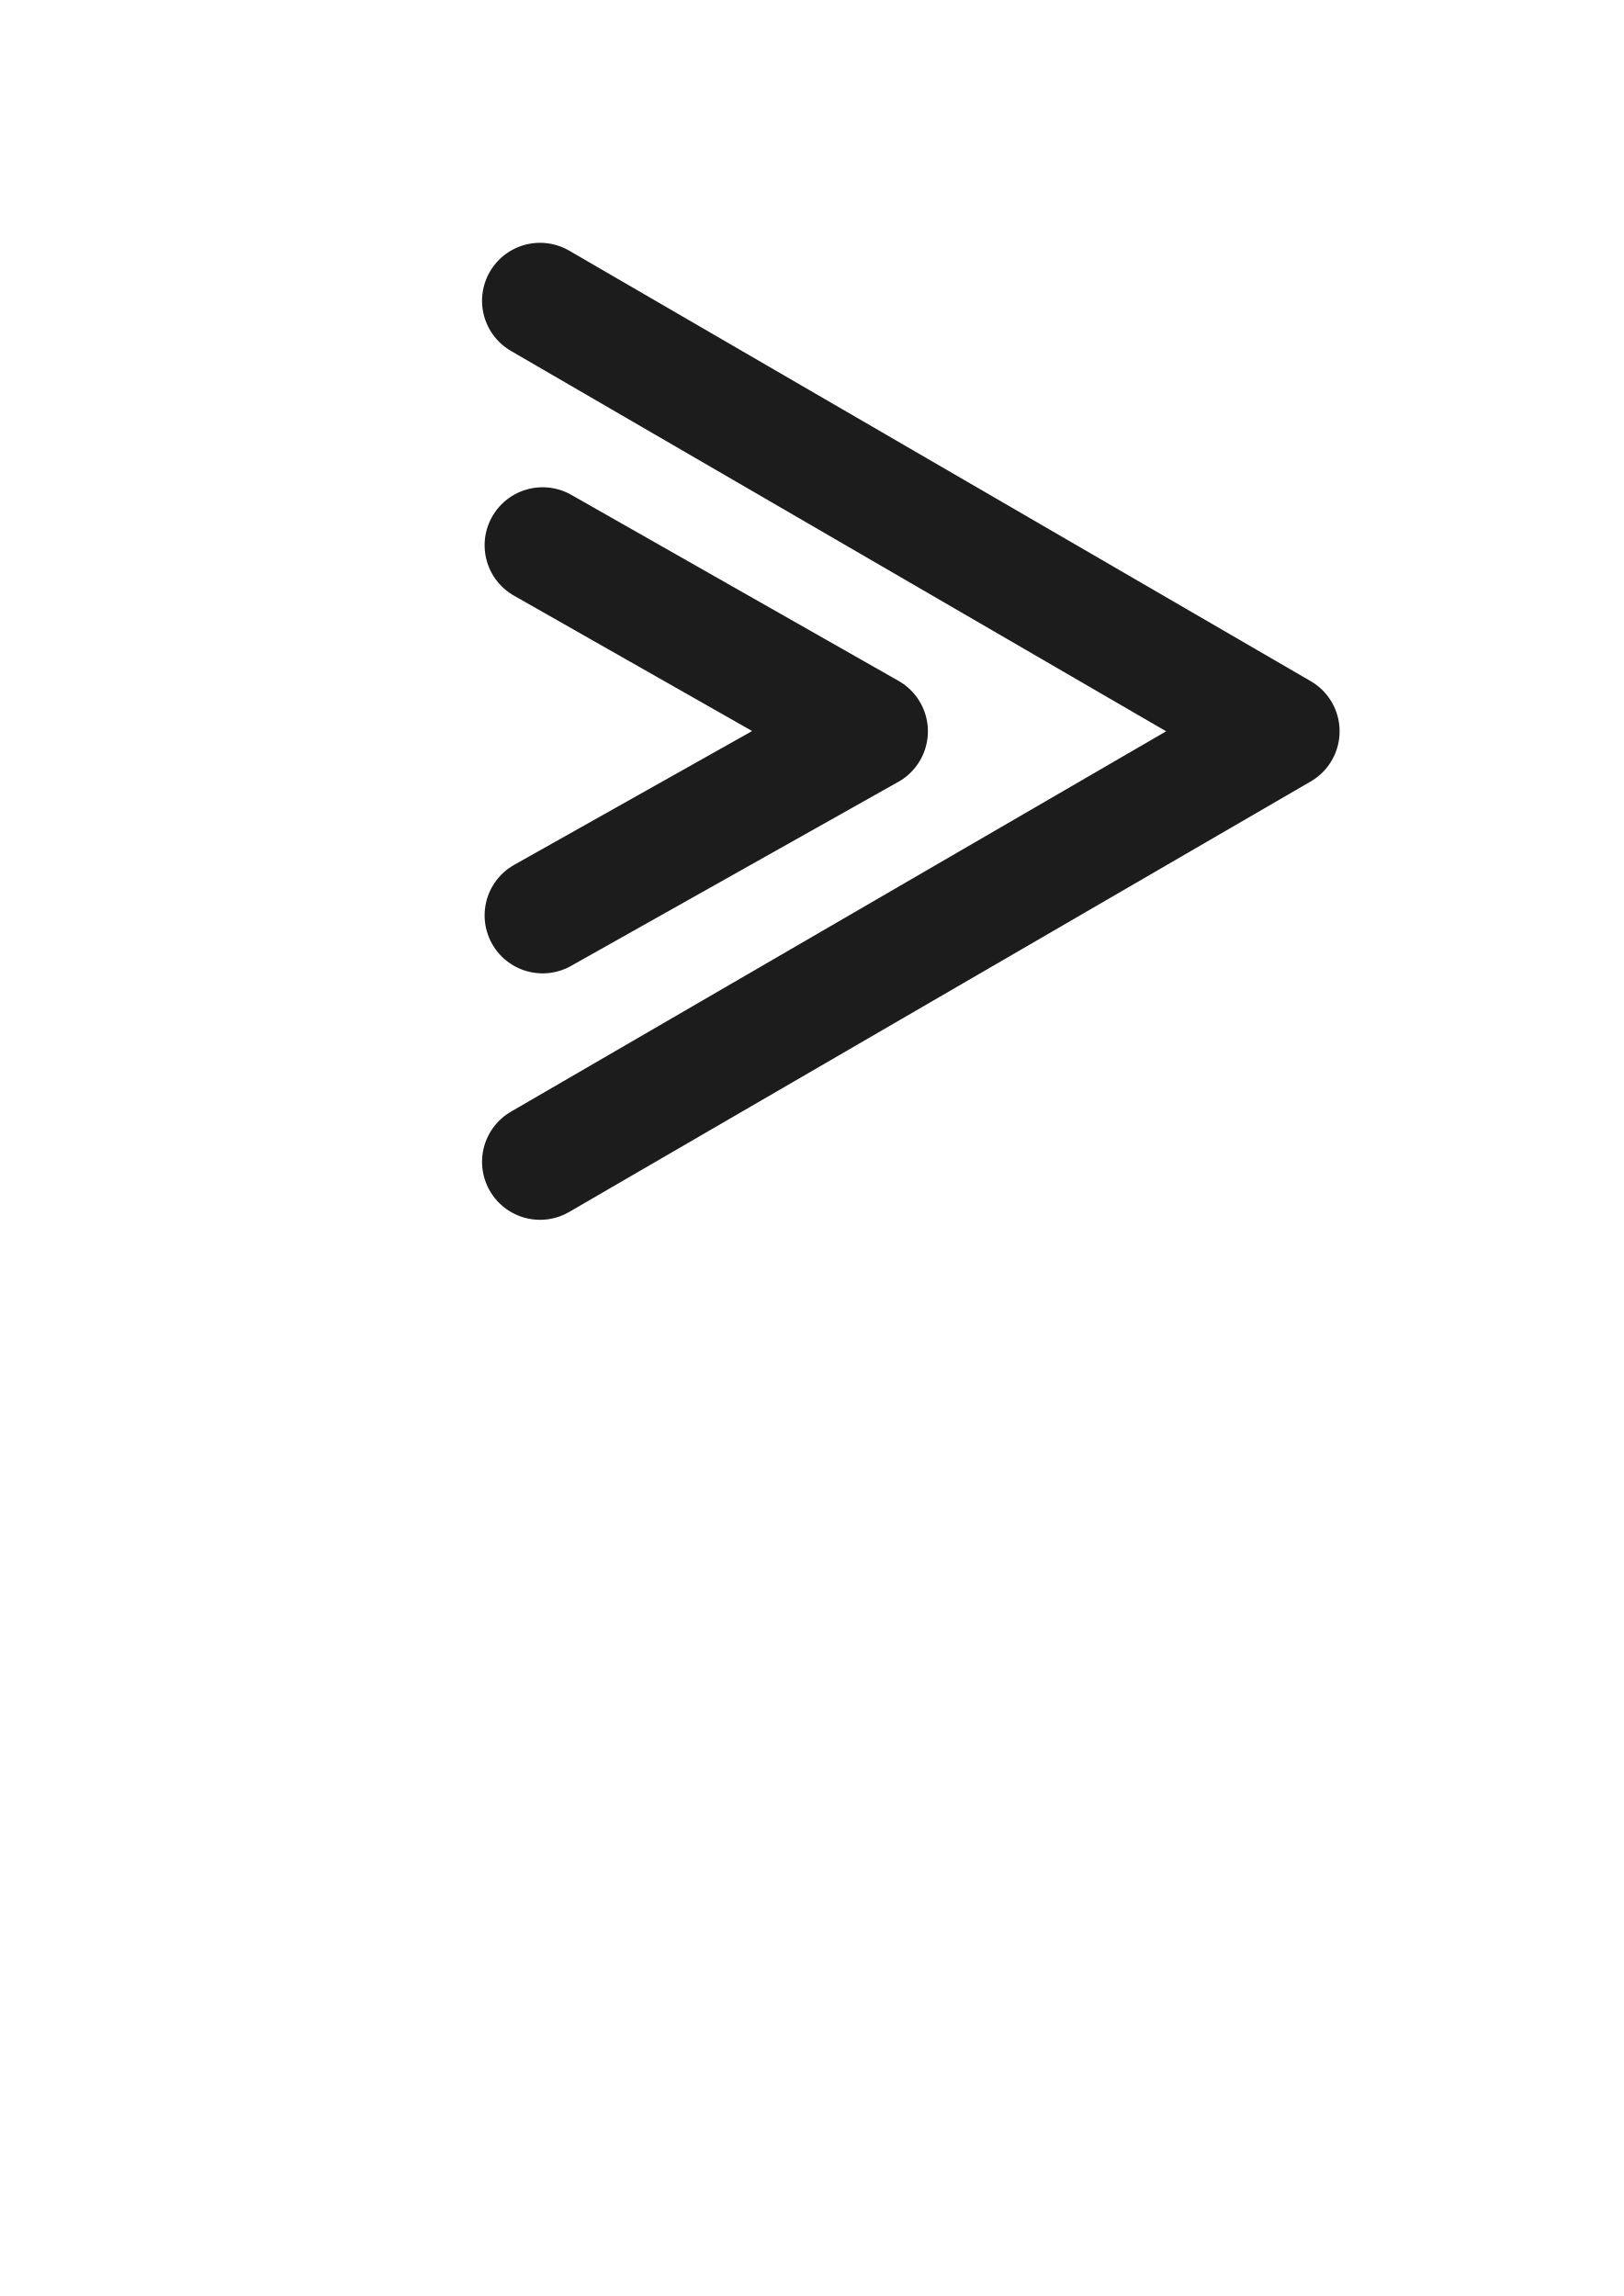
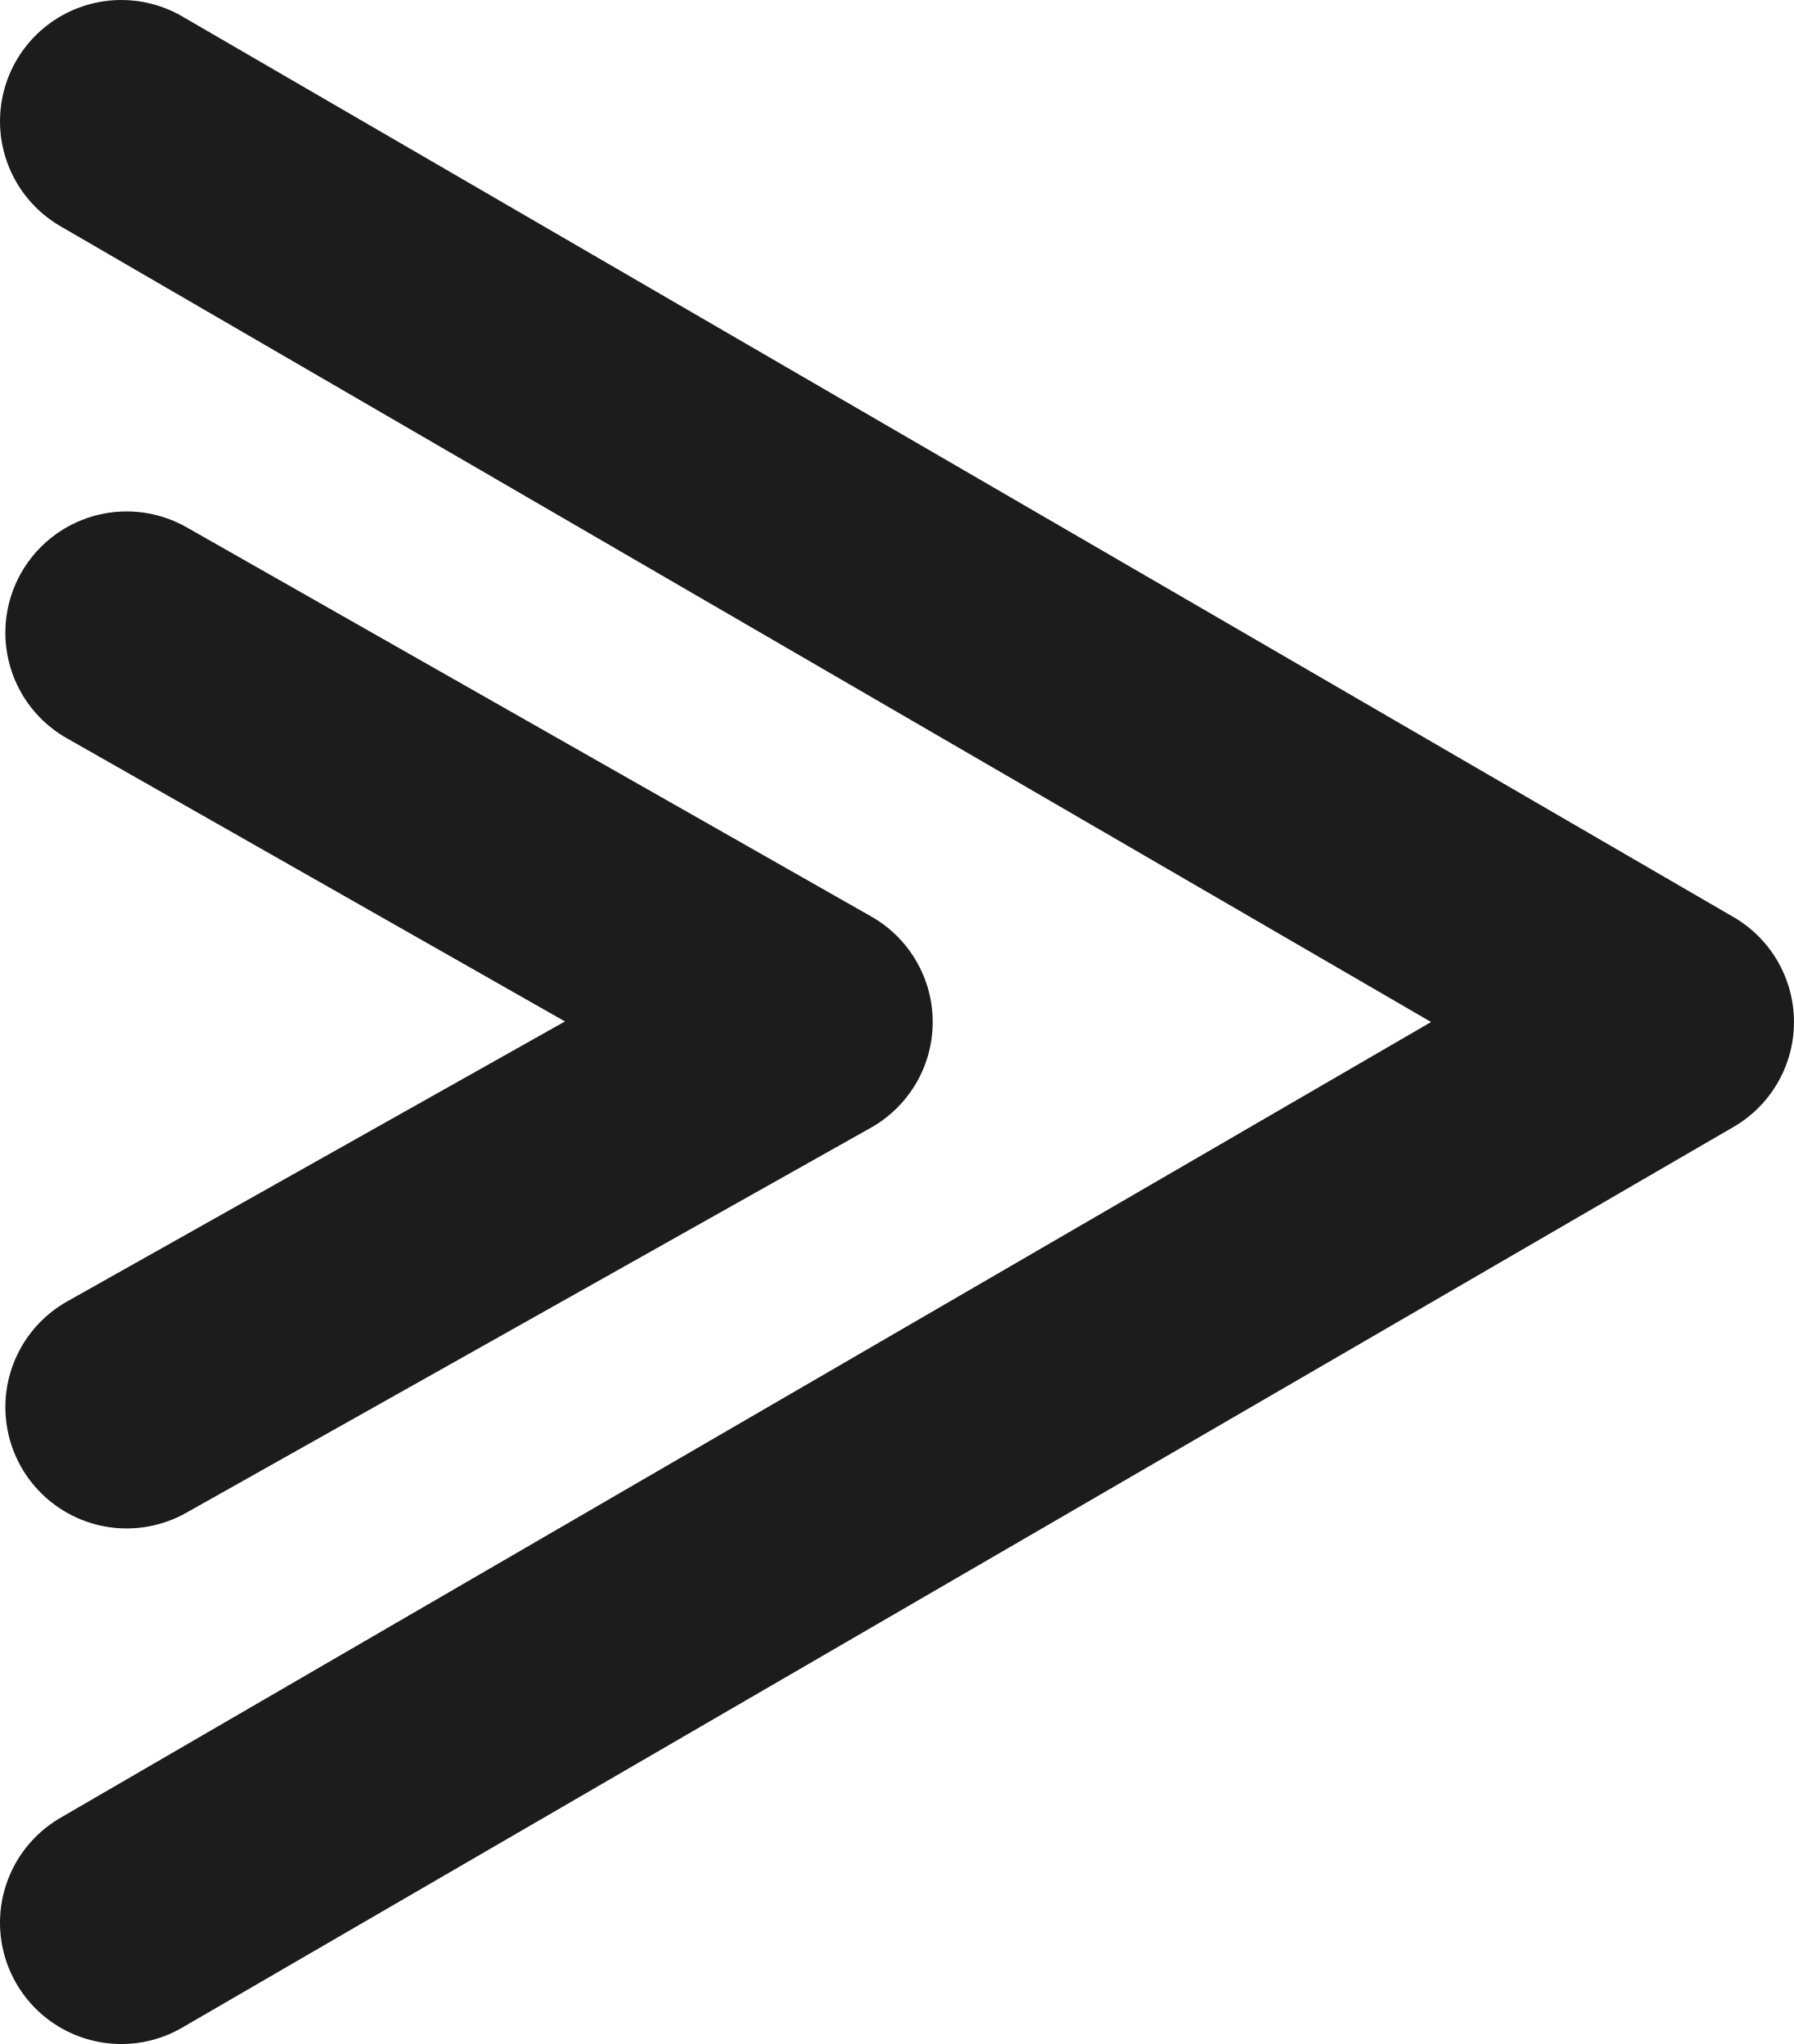
- <svg xmlns="http://www.w3.org/2000/svg" width="210mm" height="297mm" viewBox="0 0 210 297" version="1.1" id="svg5">
+ <svg xmlns="http://www.w3.org/2000/svg" width="110.911mm" height="126.381mm" viewBox="0 0 110.911 126.381" version="1.1" id="svg5">
  <defs id="defs2" />
-   <g id="layer1">
+   <g id="layer1" transform="translate(-62.34512,-31.40683)">
    <path style="fill:none;stroke:#1c1c1c;stroke-width:15;stroke-linecap:round;stroke-linejoin:round;stroke-miterlimit:4;stroke-dasharray:none;stroke-opacity:1" d="m 69.845,38.907 95.911,55.691 -95.911,55.691" id="path2041" />
    <path style="fill:none;stroke:#1c1c1c;stroke-width:15;stroke-linecap:round;stroke-linejoin:round;stroke-miterlimit:4;stroke-dasharray:none;stroke-opacity:1" d="m 70.176,70.529 42.333,24.069 -42.333,23.812" id="path2294" />
  </g>
</svg>
